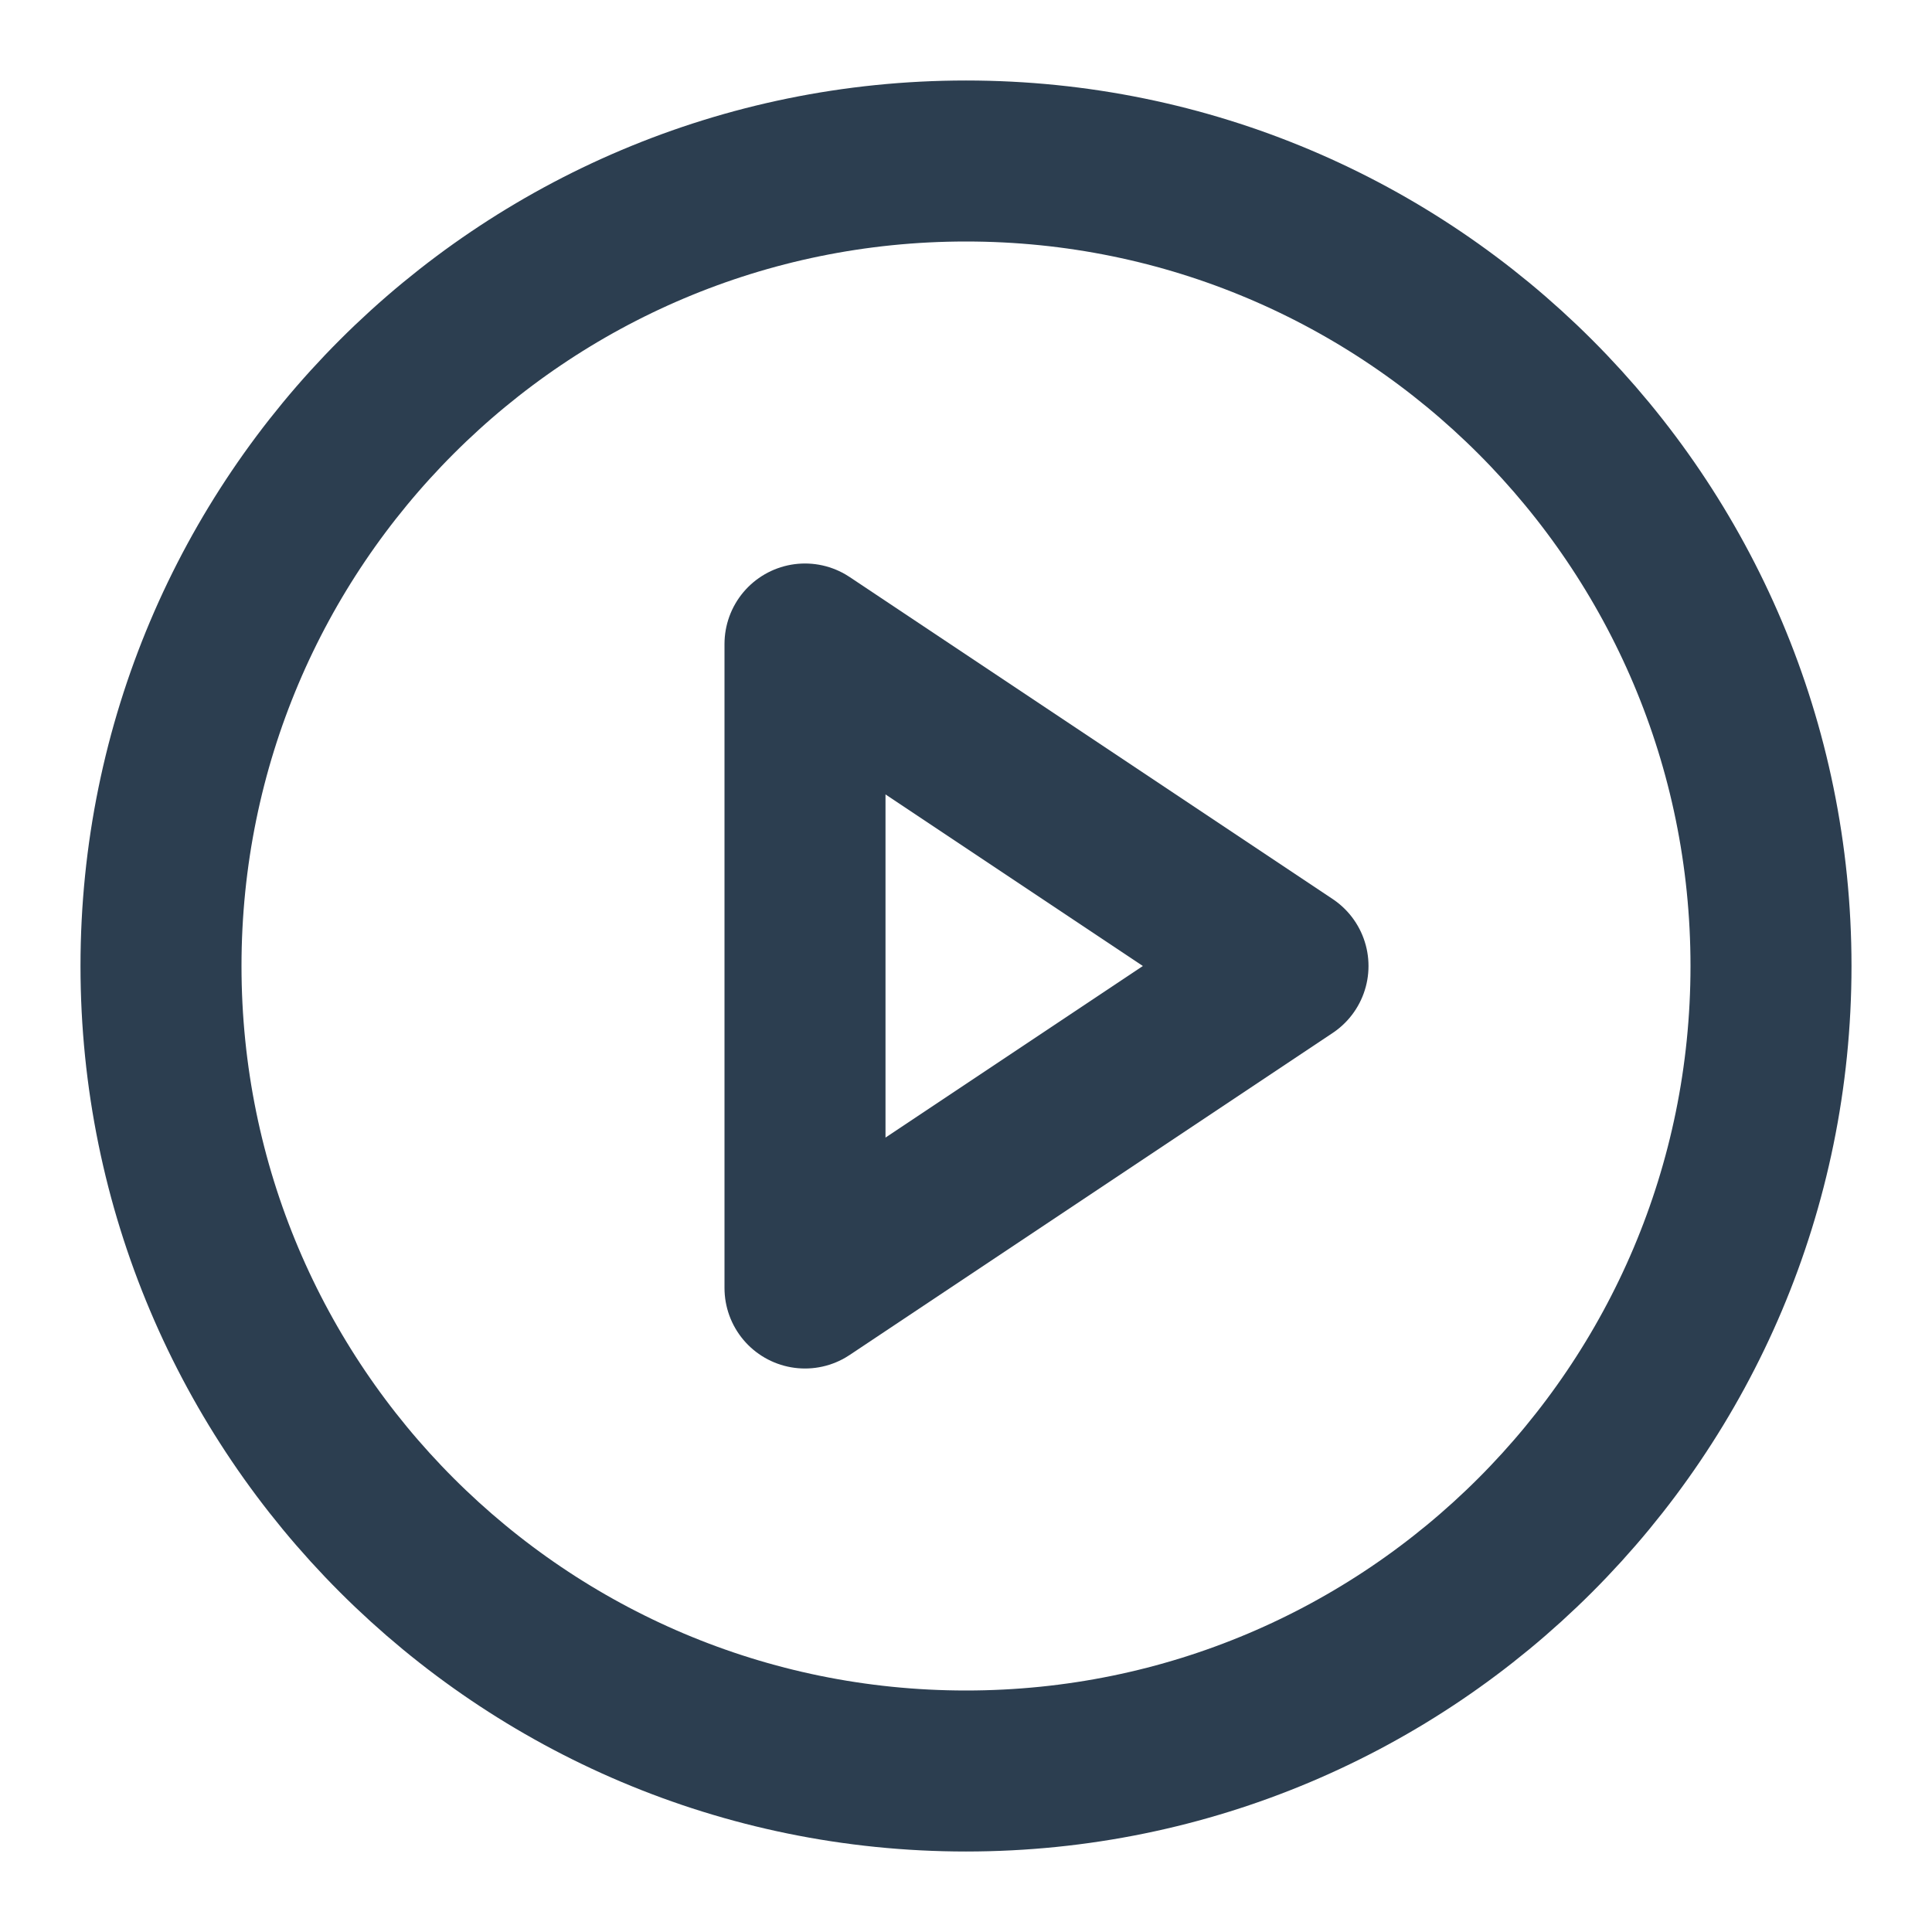
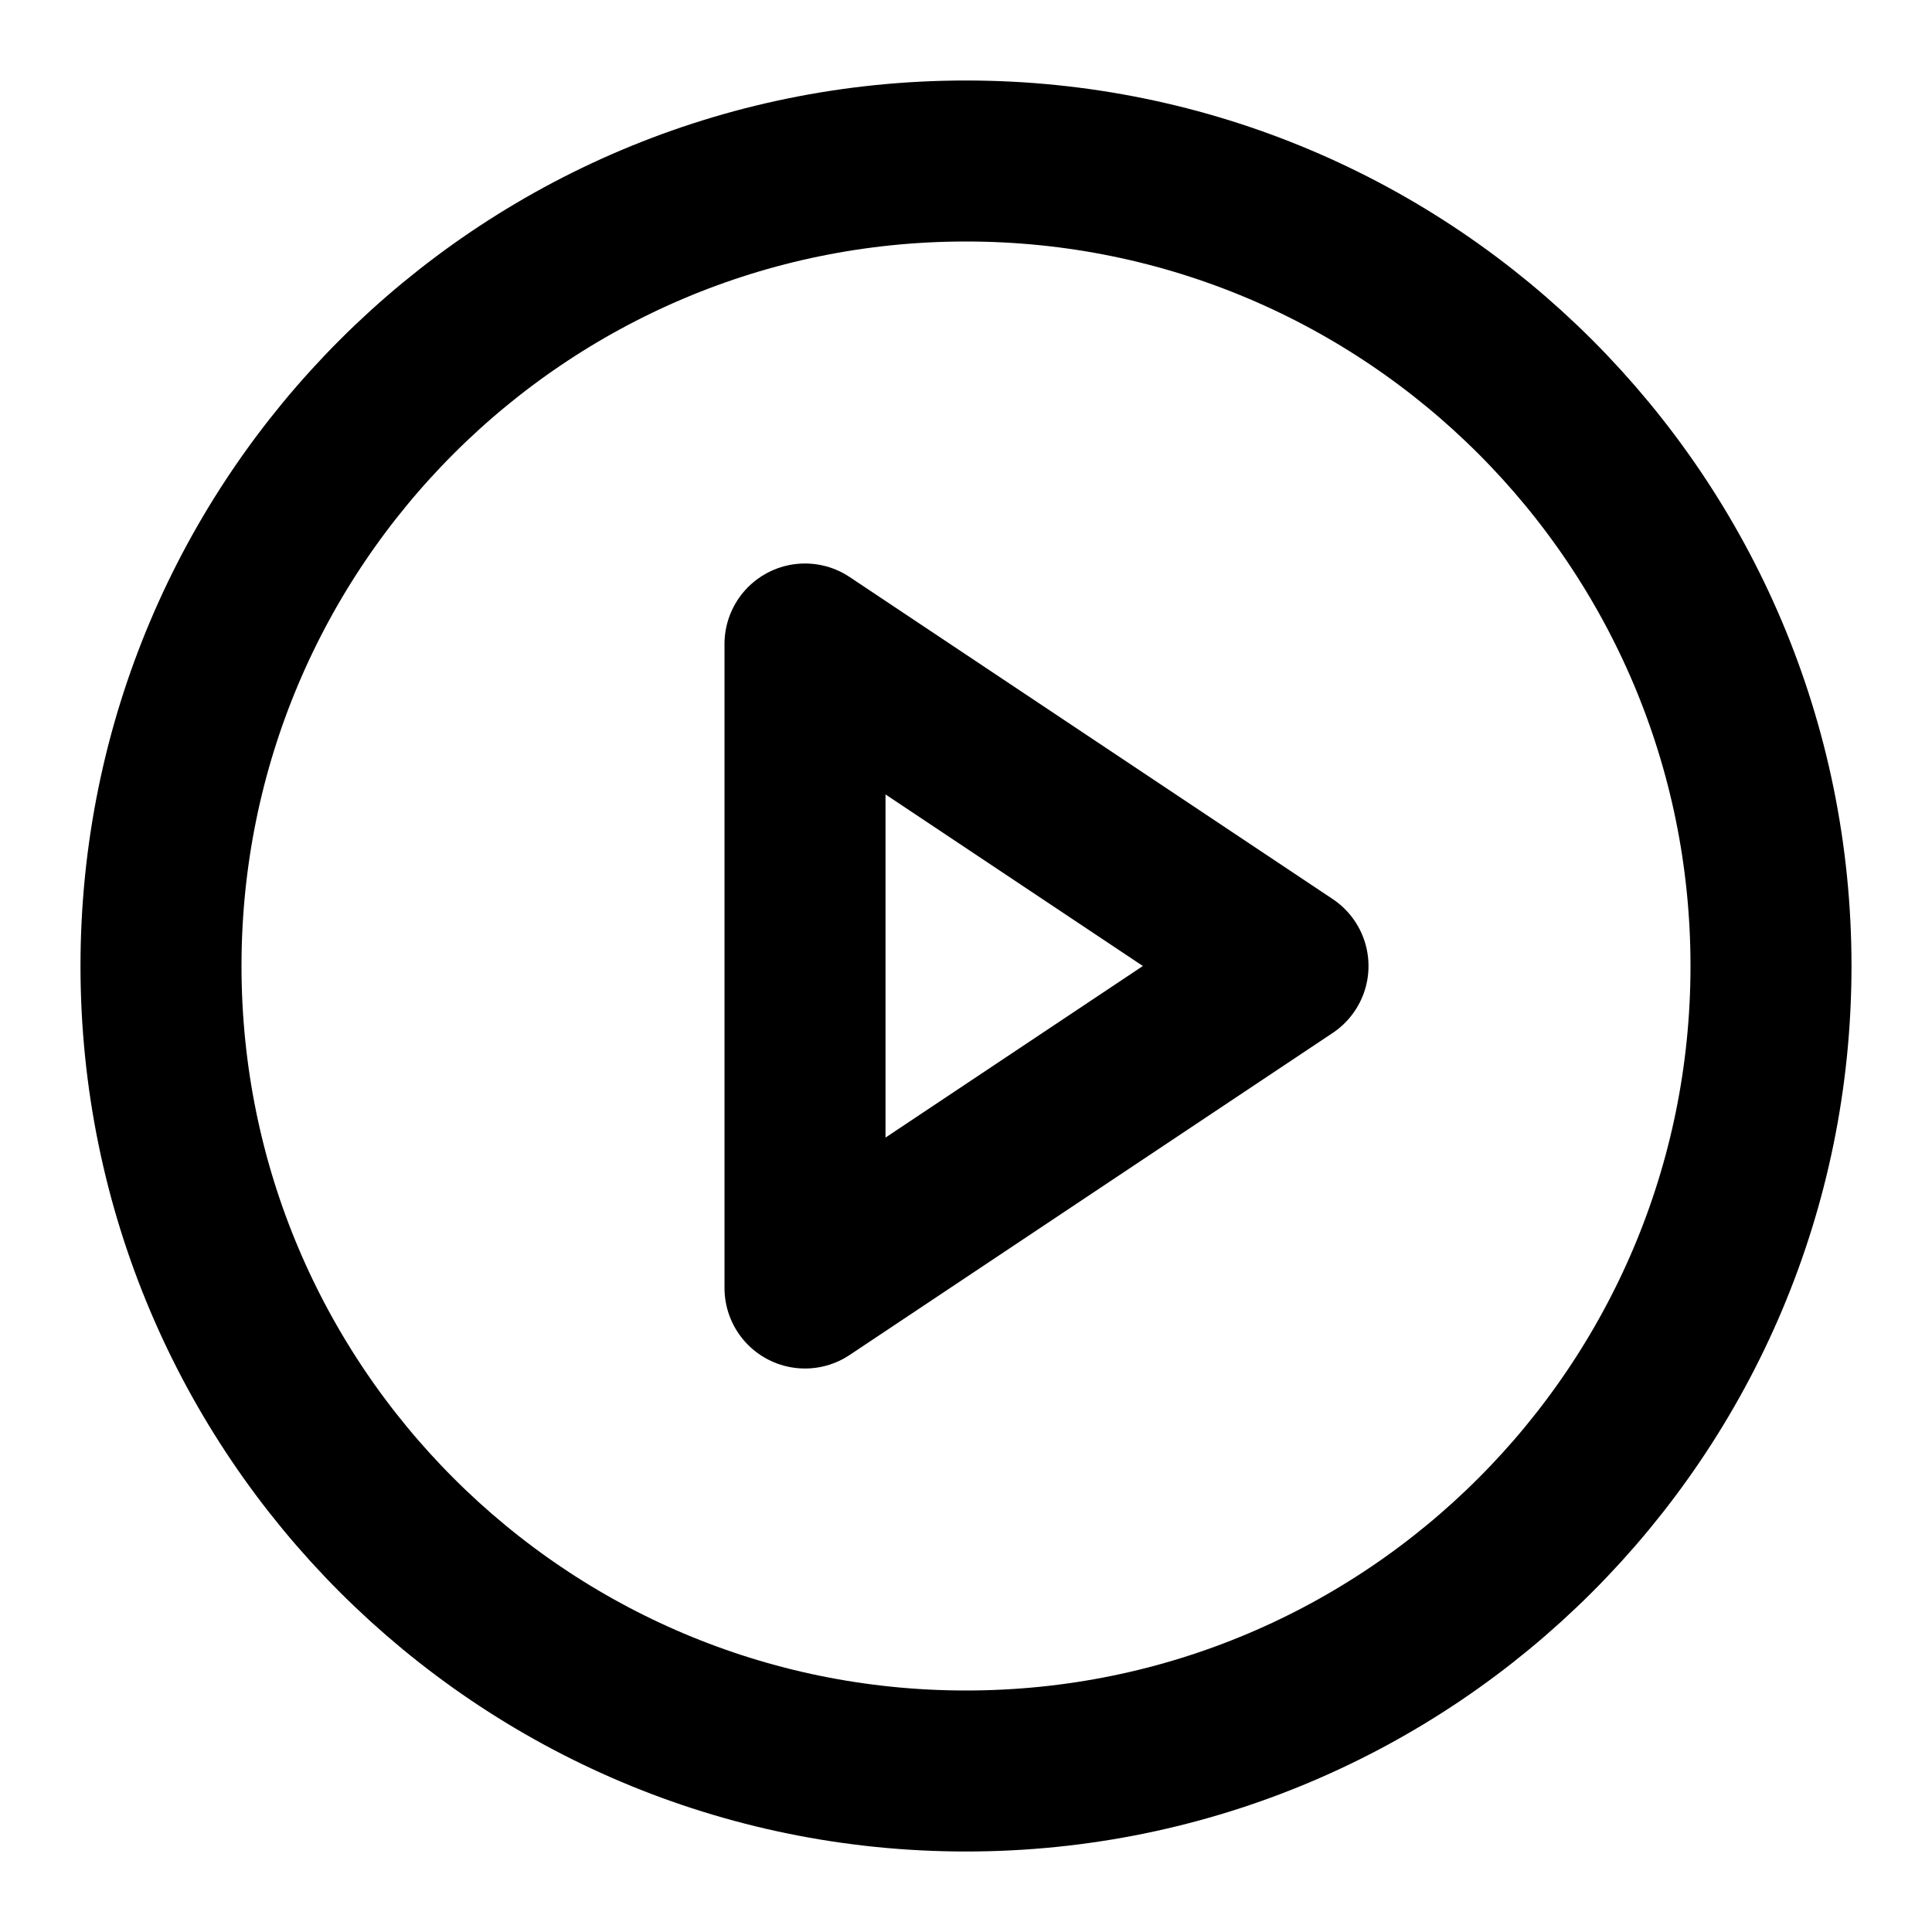
- <svg xmlns="http://www.w3.org/2000/svg" width="24" height="24" viewBox="0 0 24 24" fill="none" stroke="#2c3e50" stroke-width="2" stroke-linecap="round" stroke-linejoin="round" class="lucide lucide-circle-play">
+ <svg xmlns="http://www.w3.org/2000/svg" width="24" height="24" viewBox="0 0 24 24" fill="none" stroke="#000" stroke-width="2" stroke-linecap="round" stroke-linejoin="round" class="lucide lucide-circle-play">
  <circle cx="12" cy="12" r="10" />
  <polygon points="10 8 16 12 10 16 10 8" />
</svg>
